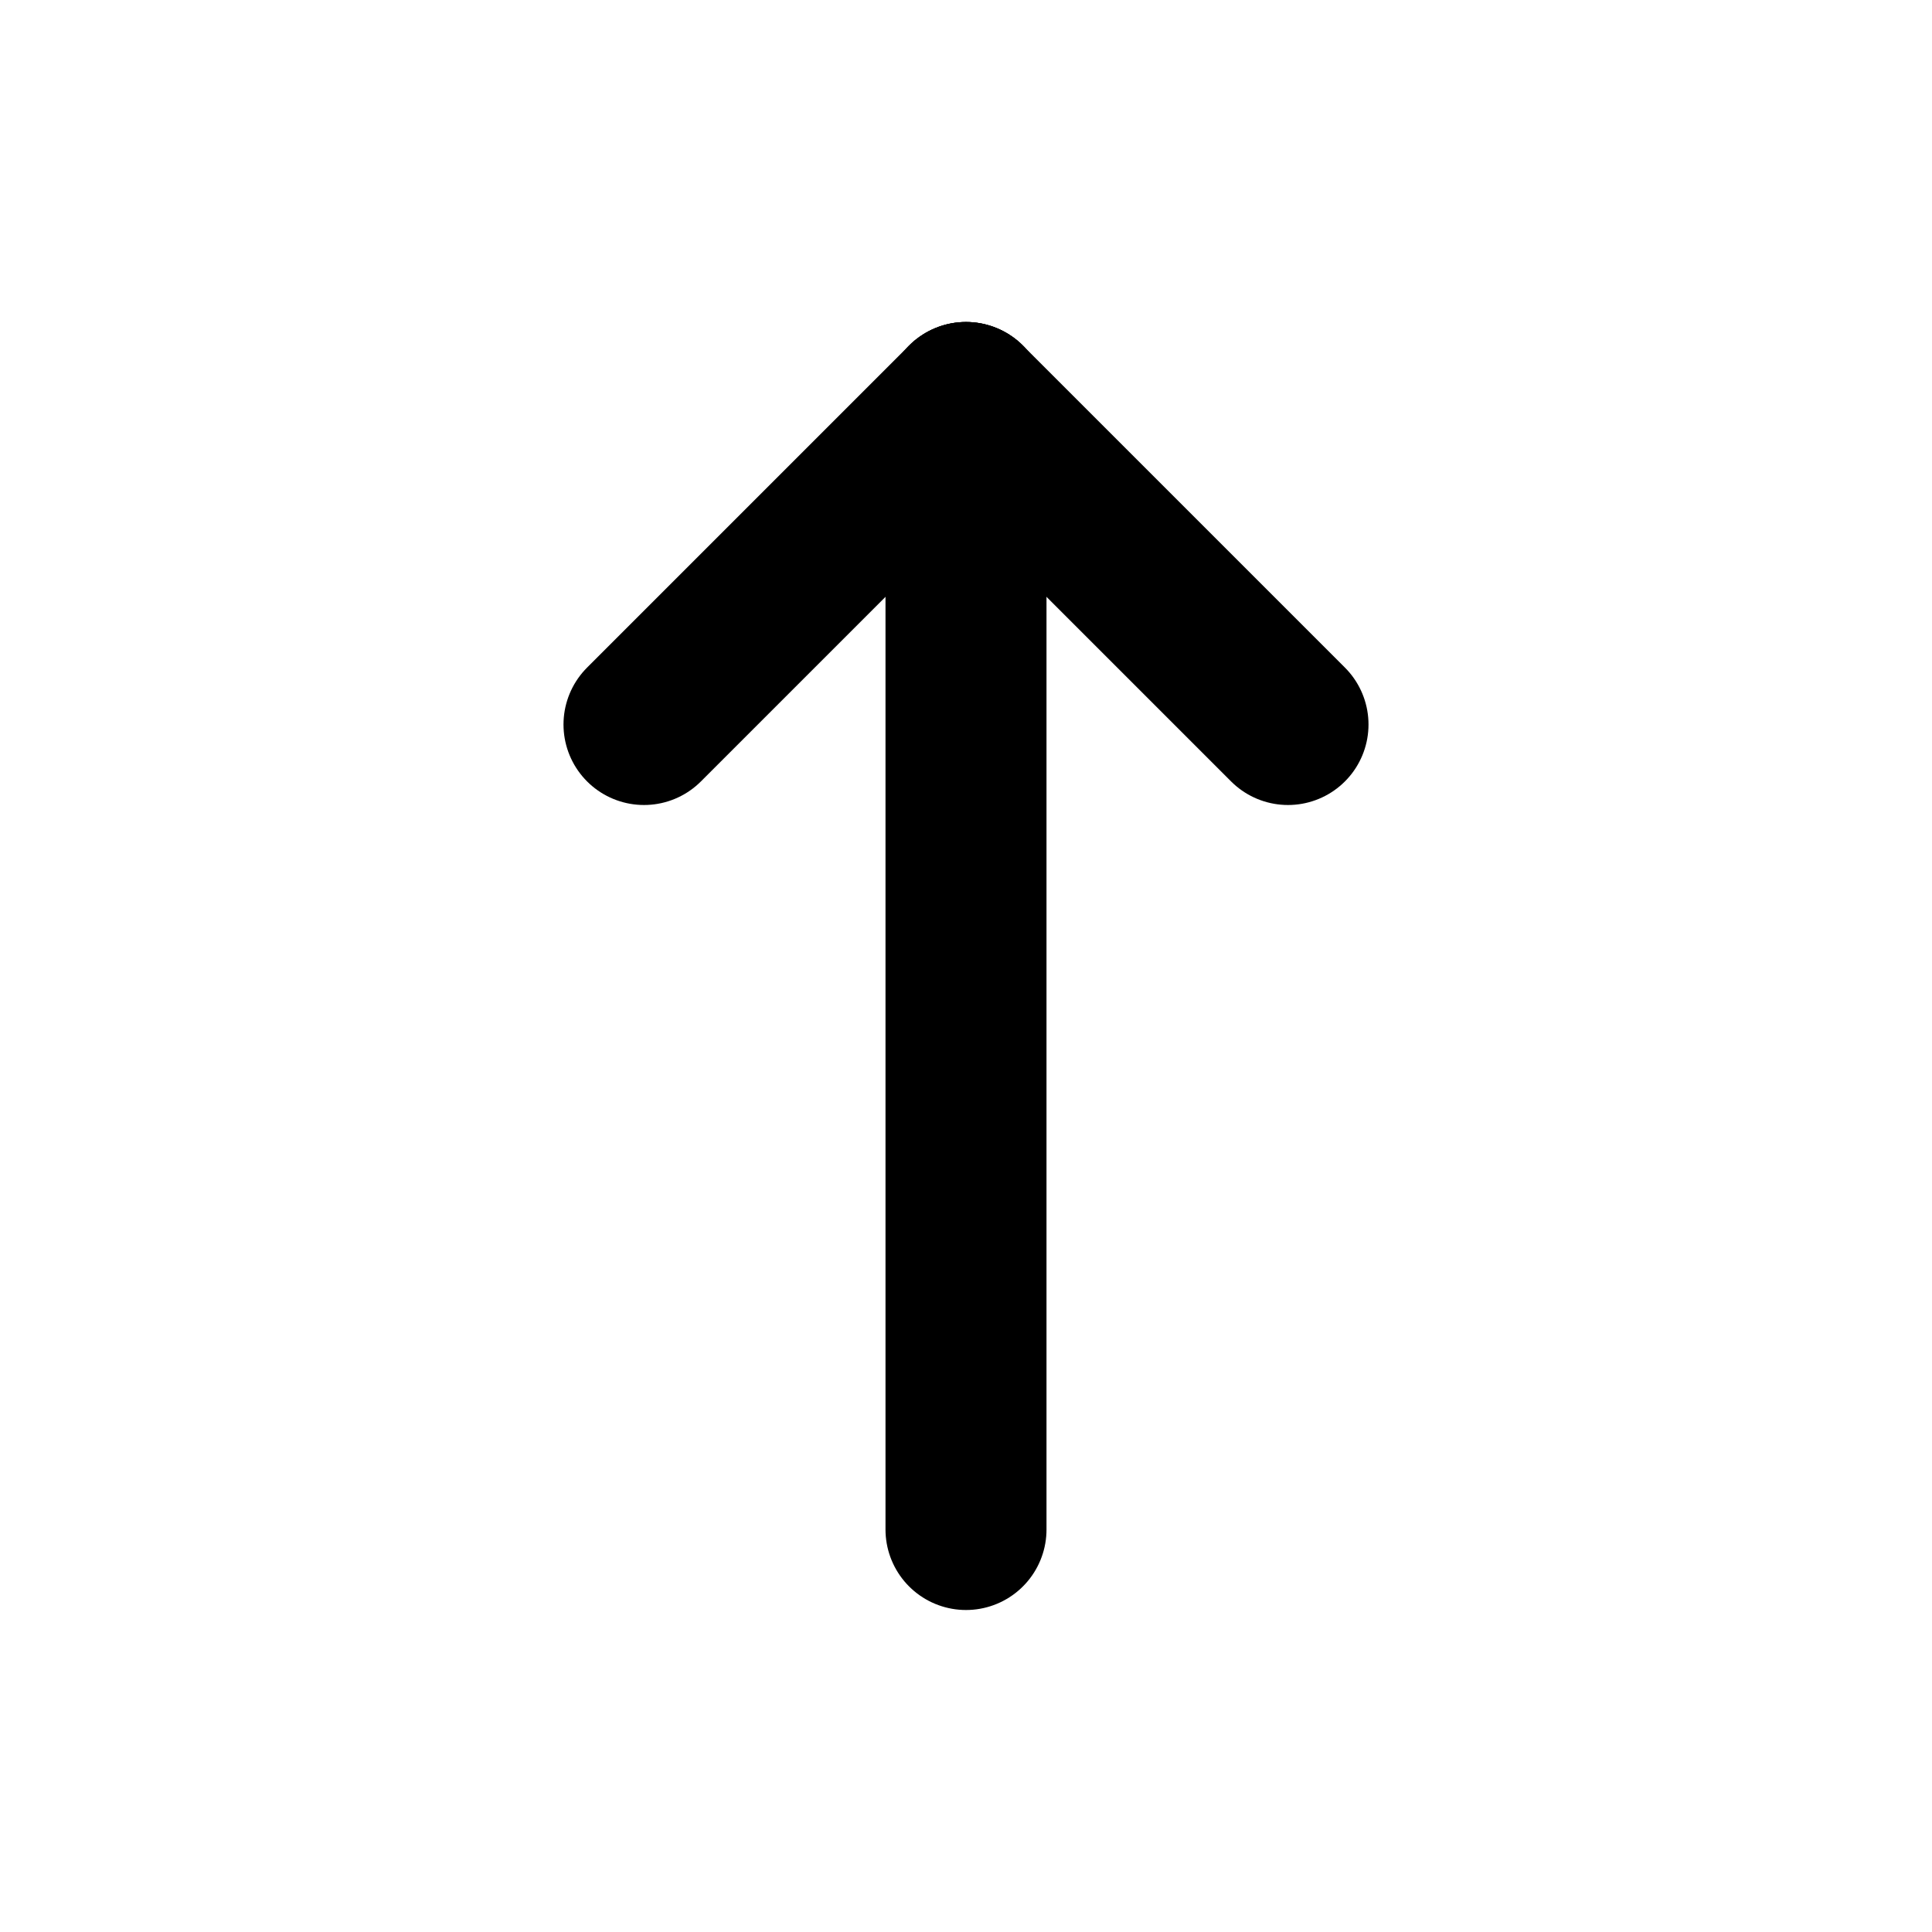
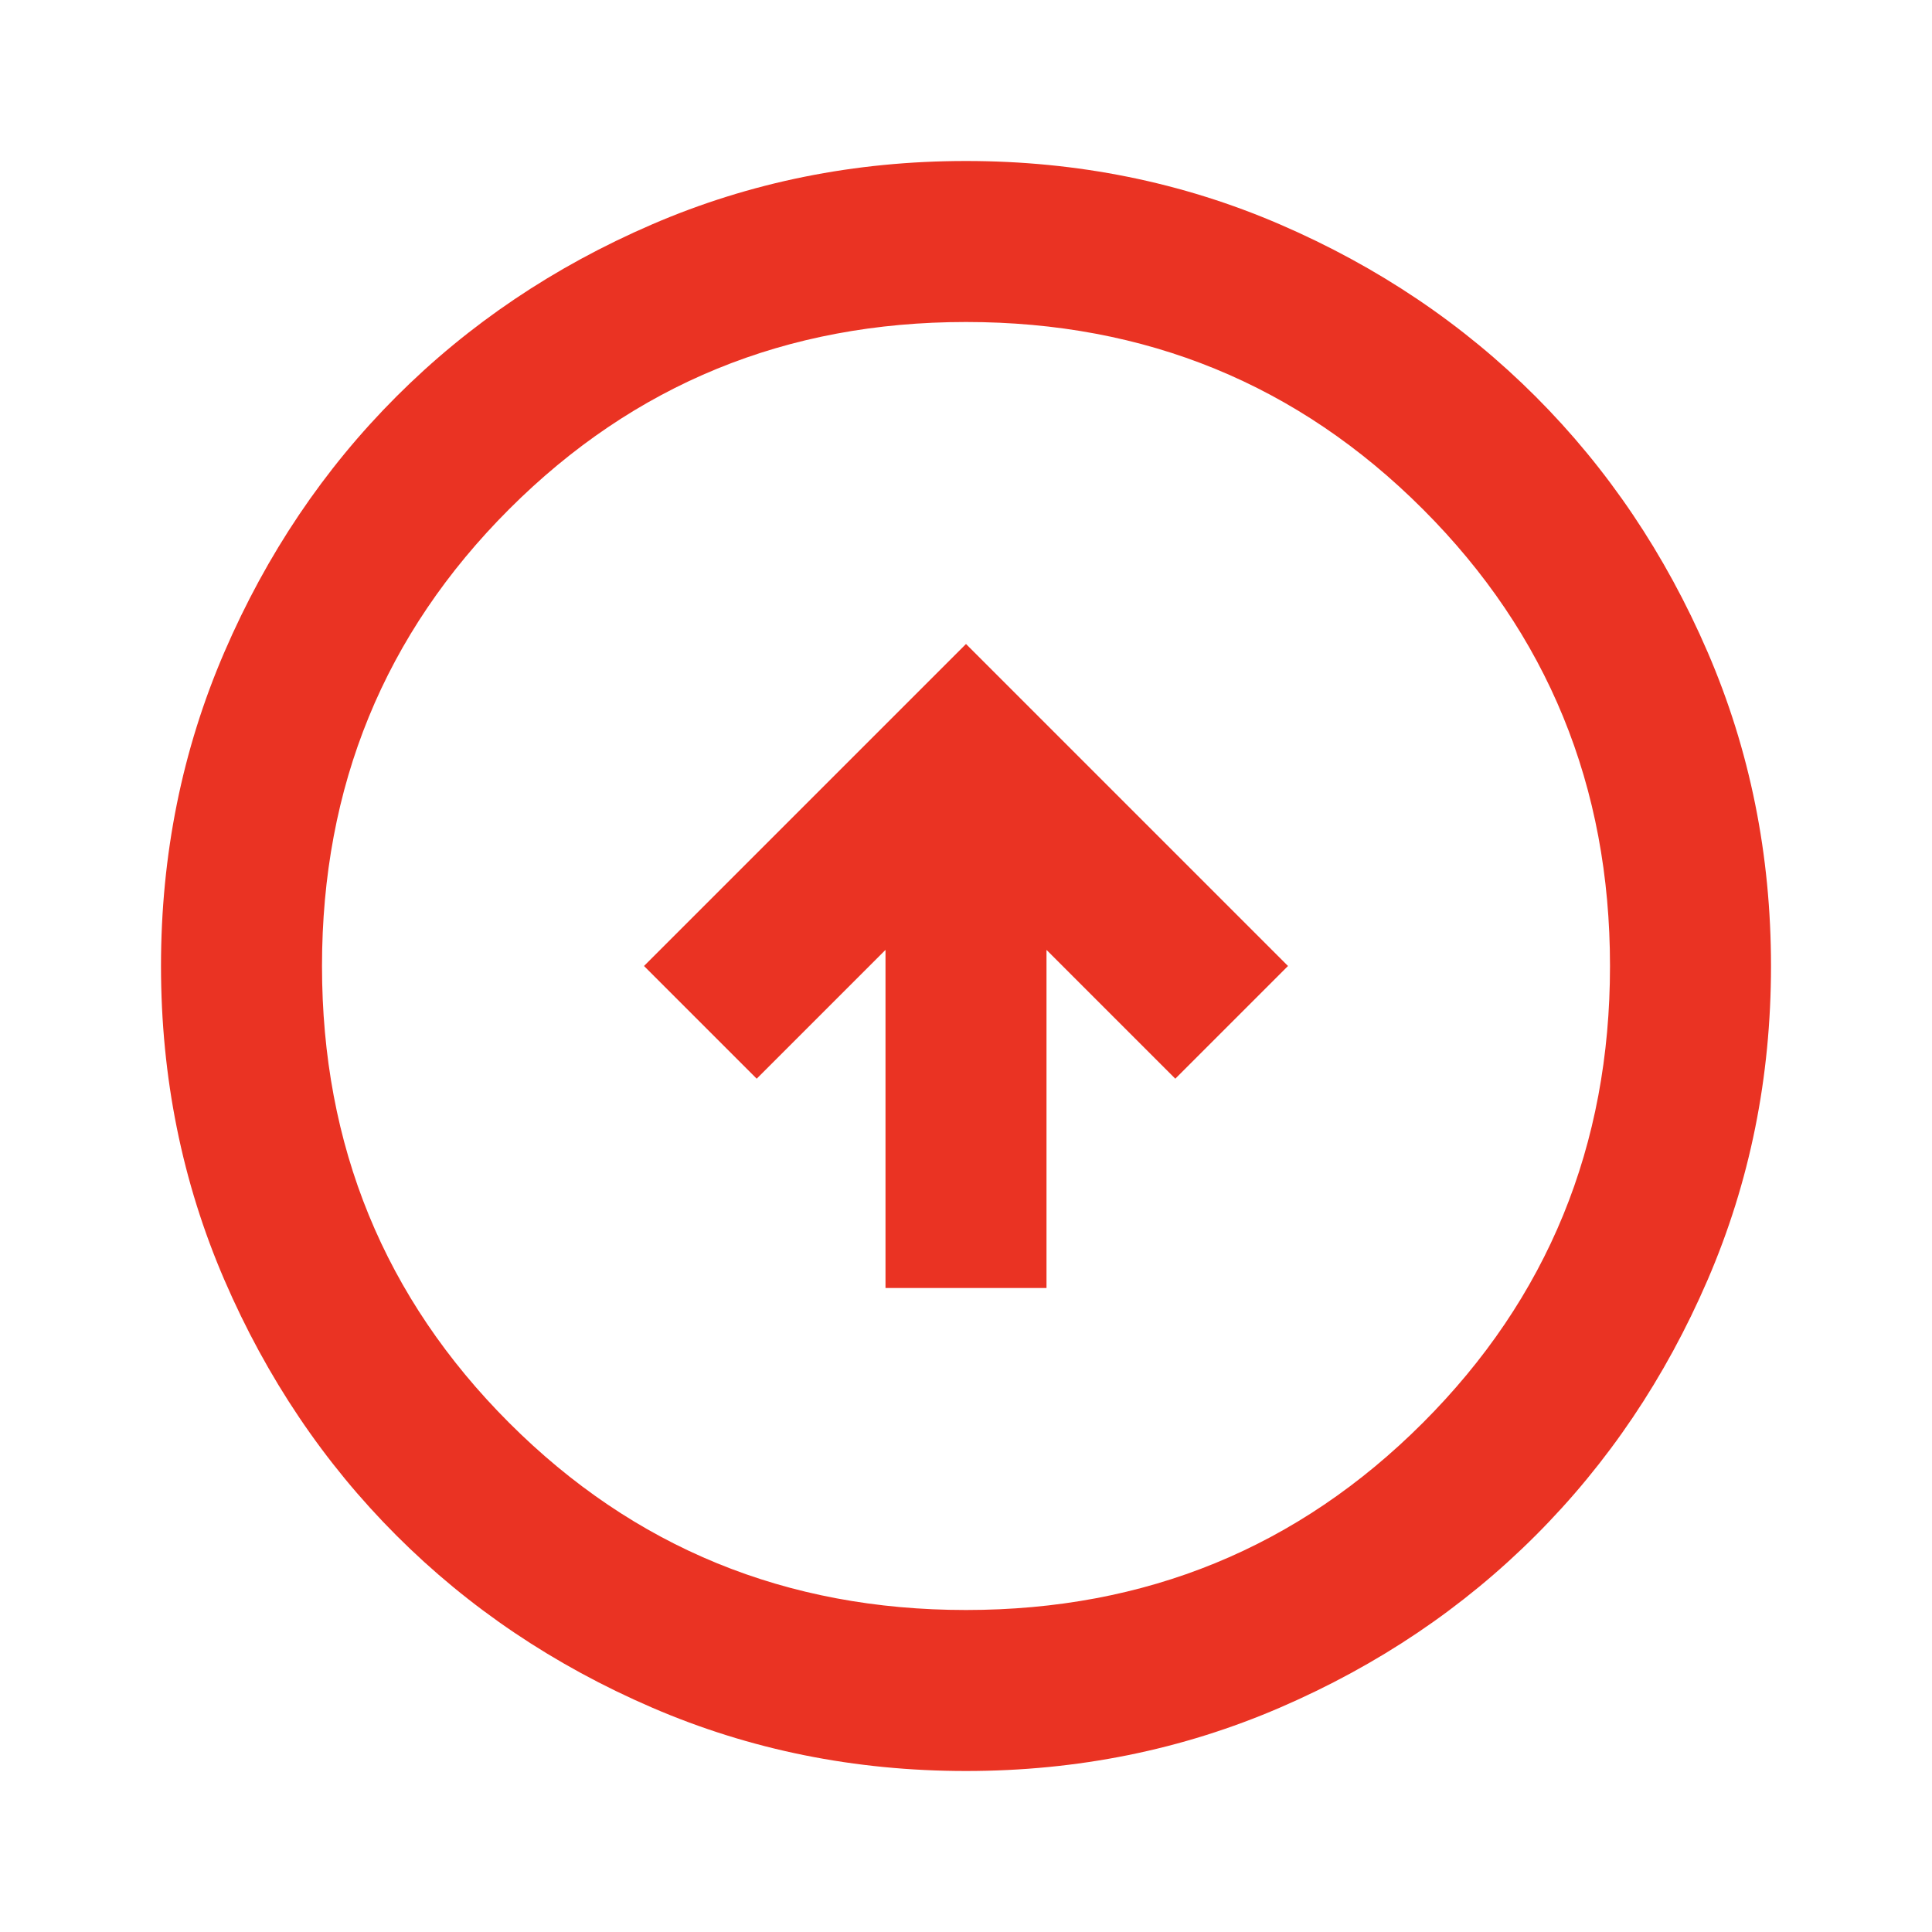
- <svg xmlns="http://www.w3.org/2000/svg" width="24" height="24" viewBox="0 0 24 24" fill="none" stroke="currentColor" stroke-width="2" stroke-linecap="round" stroke-linejoin="round" class="icon icon-tabler icons-tabler-outline icon-tabler-arrow-narrow-up">
-   <path stroke="none" d="M0 0h24v24H0z" fill="none" />
-   <path d="M12 5l0 14" />
-   <path d="M16 9l-4 -4" />
-   <path d="M8 9l4 -4" />
+ <svg xmlns="http://www.w3.org/2000/svg" height="24px" viewBox="0 -960 960 960" width="24px" fill="#EA3323">
+   <path d="M440-320h80v-168l64 64 56-56-160-160-160 160 56 56 64-64v168Zm40 240q-83 0-156-31.5T197-197q-54-54-85.5-127T80-480q0-83 31.5-156T197-763q54-54 127-85.5T480-880q83 0 156 31.5T763-763q54 54 85.5 127T880-480q0 83-31.5 156T763-197q-54 54-127 85.5T480-80Zm0-80q134 0 227-93t93-227q0-134-93-227t-227-93q-134 0-227 93t-93 227q0 134 93 227t227 93Zm0-320Z" />
</svg>
